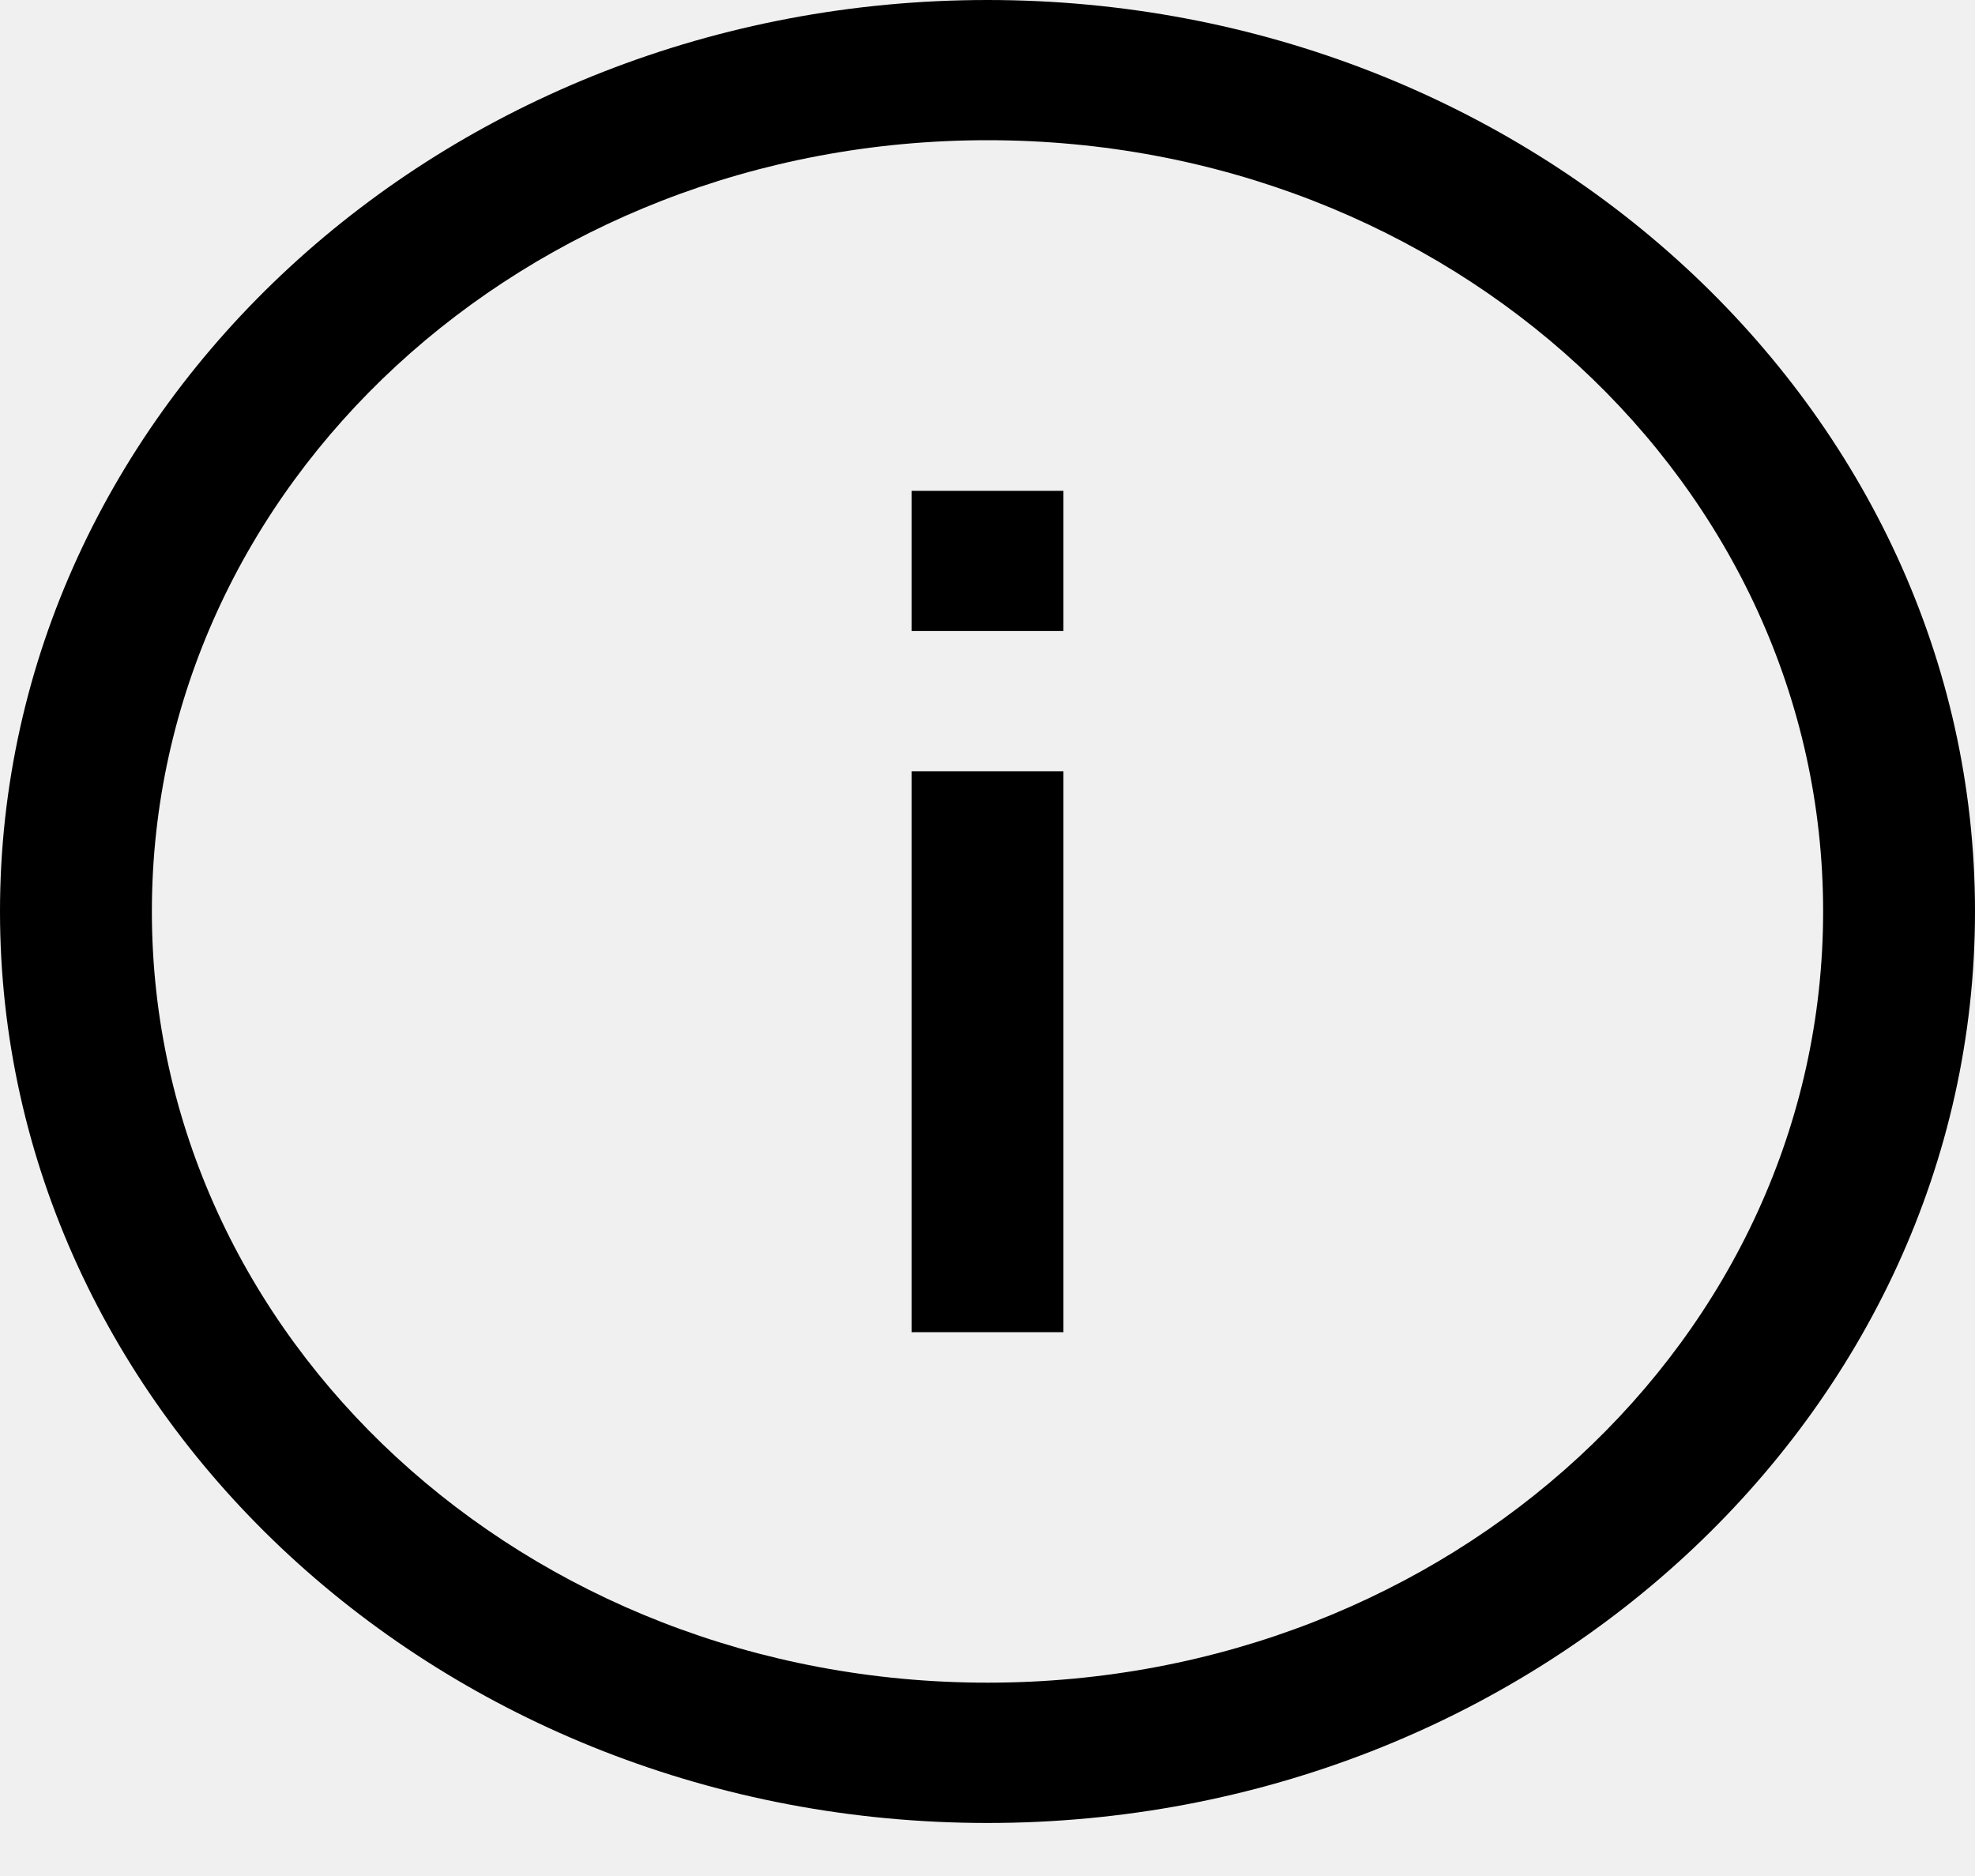
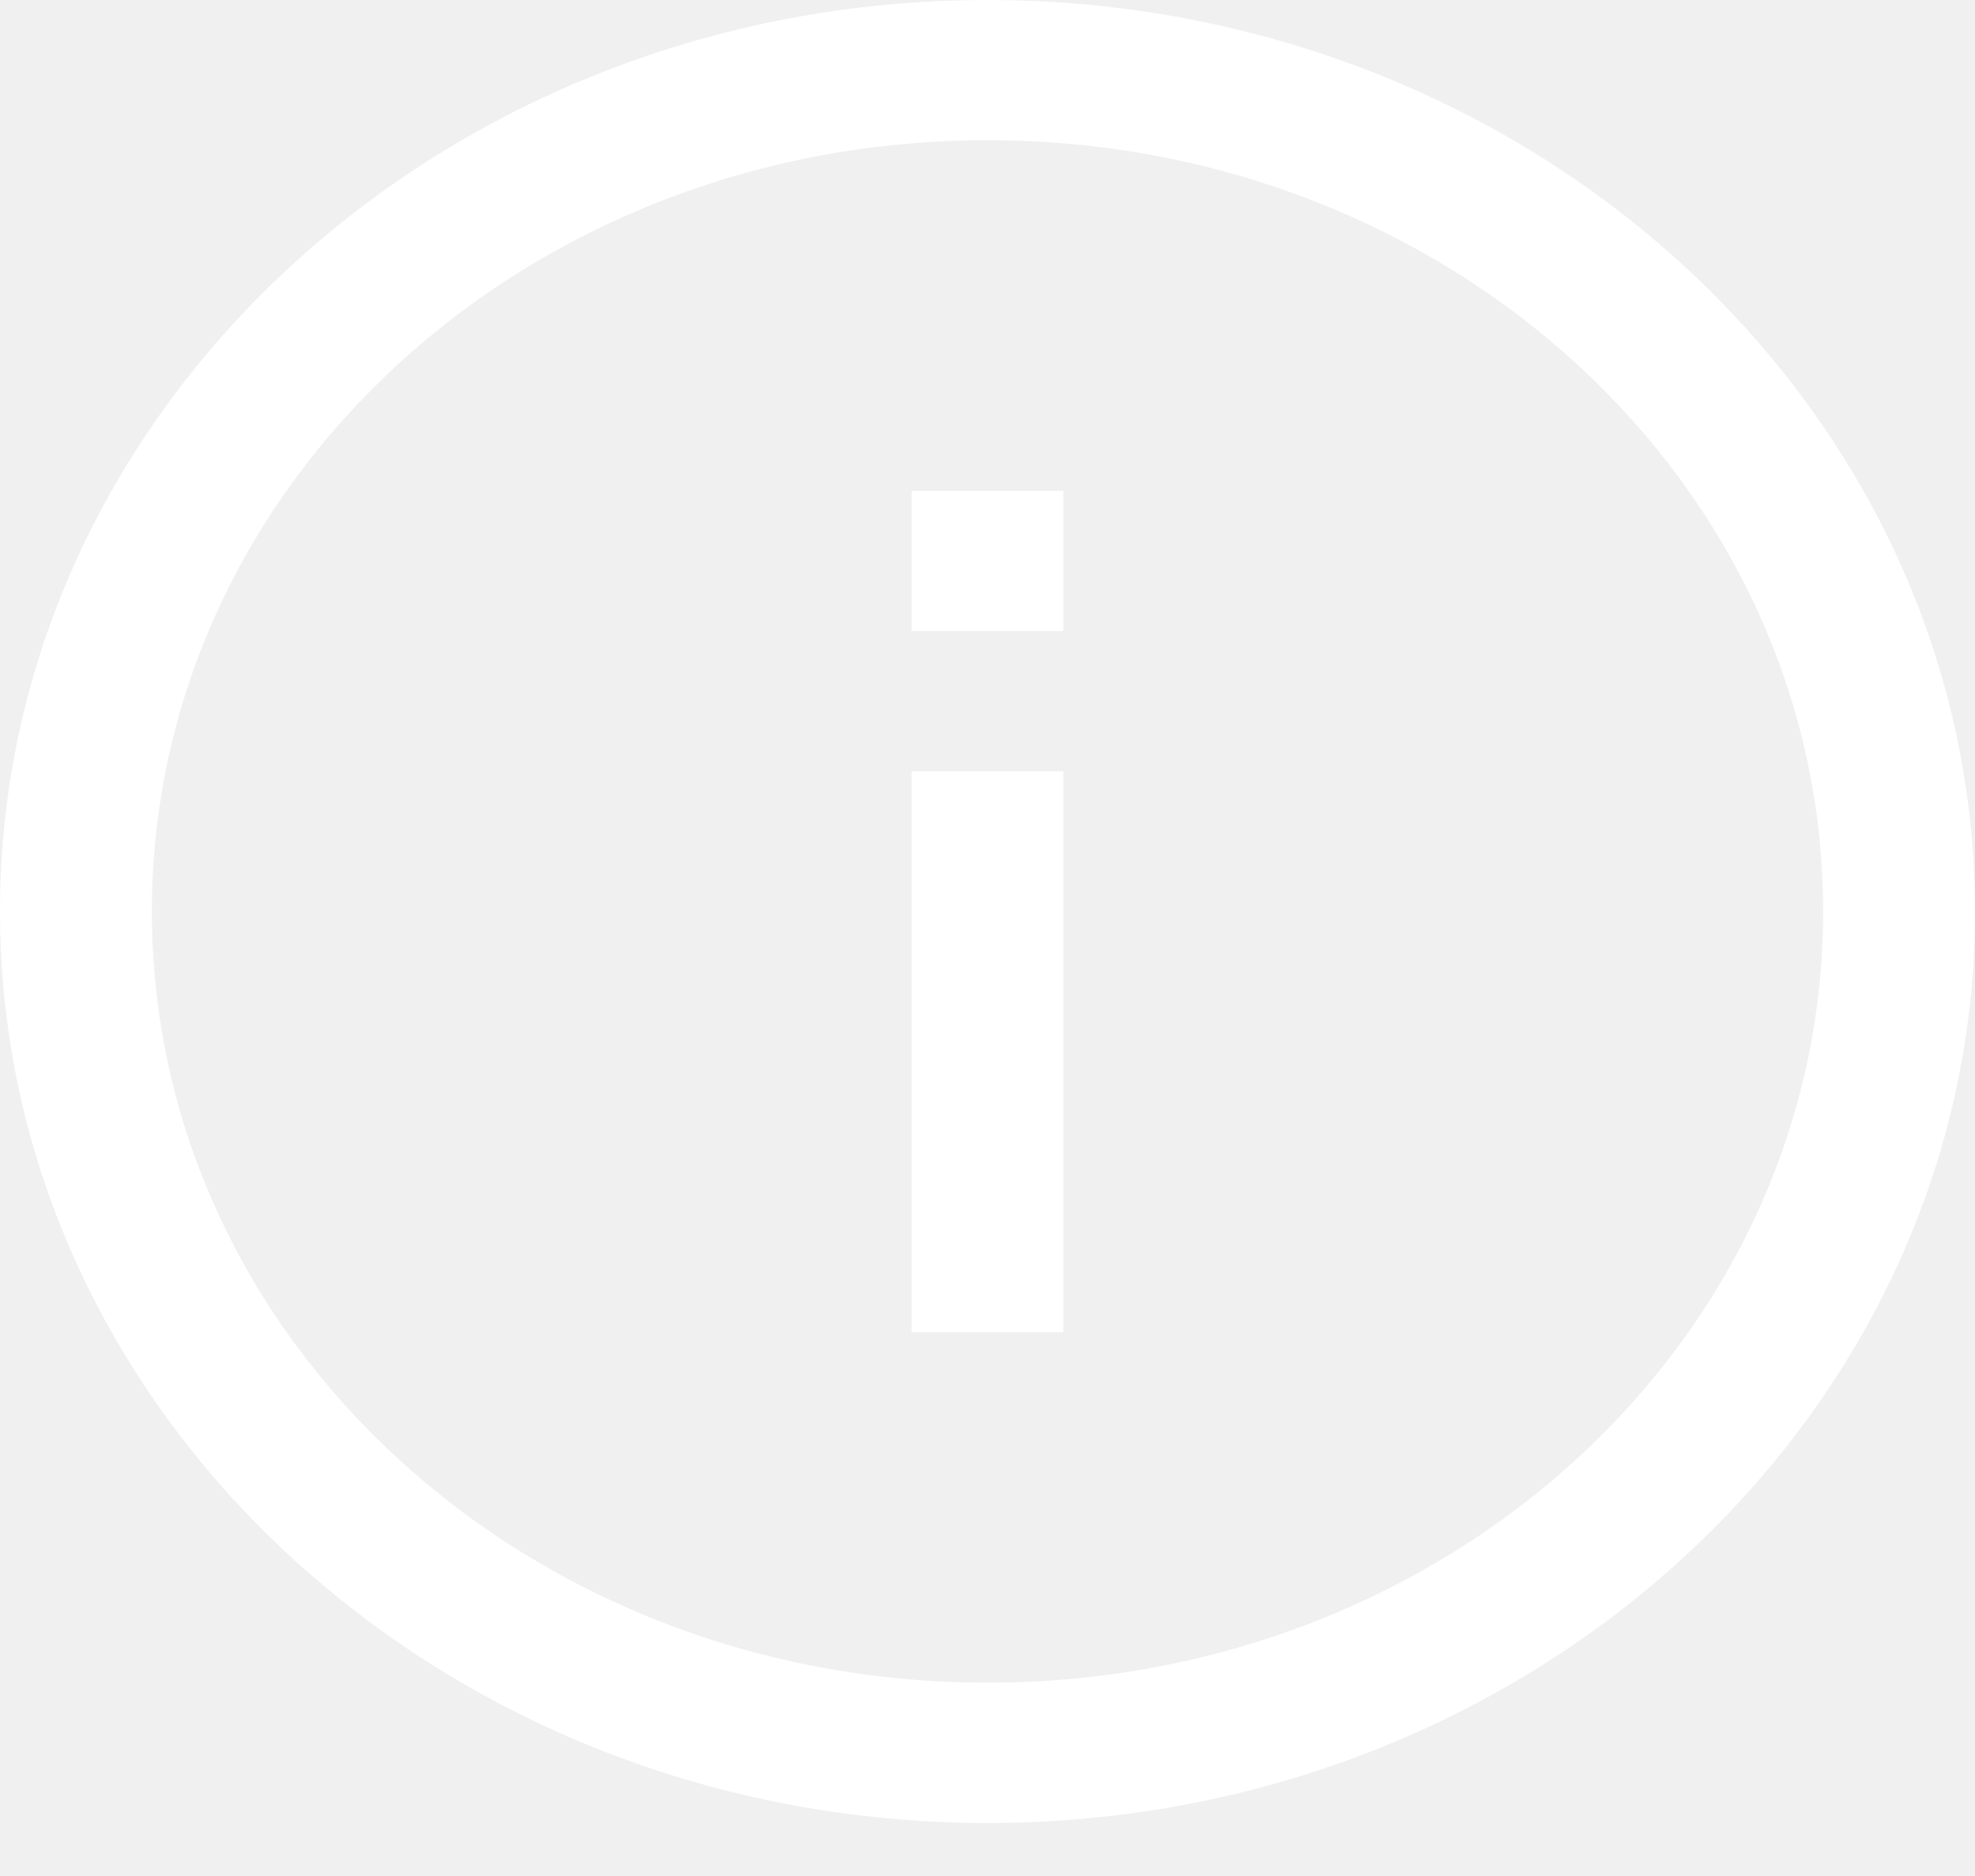
- <svg xmlns="http://www.w3.org/2000/svg" width="20" height="19" viewBox="0 0 20 19" fill="none">
-   <path d="M10 0C4.486 0 0 4.141 0 9.231C0 14.321 4.486 18.463 10 18.463C15.514 18.463 20 14.321 20 9.231C20 4.141 15.514 0 10 0ZM10 1.42C14.682 1.42 18.462 4.909 18.462 9.231C18.462 13.554 14.682 17.042 10 17.042C5.318 17.042 1.538 13.554 1.538 9.231C1.538 4.909 5.318 1.42 10 1.42ZM9.231 4.971V6.391H10.769V4.971H9.231ZM9.231 7.811V13.492H10.769V7.811H9.231Z" fill="black" />
+ <svg xmlns="http://www.w3.org/2000/svg" width="20" height="19" viewBox="0 0 20 19" fill="white">
+   <path d="M10 0C4.486 0 0 4.141 0 9.231C0 14.321 4.486 18.463 10 18.463C15.514 18.463 20 14.321 20 9.231C20 4.141 15.514 0 10 0ZM10 1.42C14.682 1.42 18.462 4.909 18.462 9.231C18.462 13.554 14.682 17.042 10 17.042C5.318 17.042 1.538 13.554 1.538 9.231C1.538 4.909 5.318 1.42 10 1.42ZM9.231 4.971V6.391H10.769V4.971H9.231ZM9.231 7.811V13.492H10.769V7.811H9.231Z" />
</svg>
